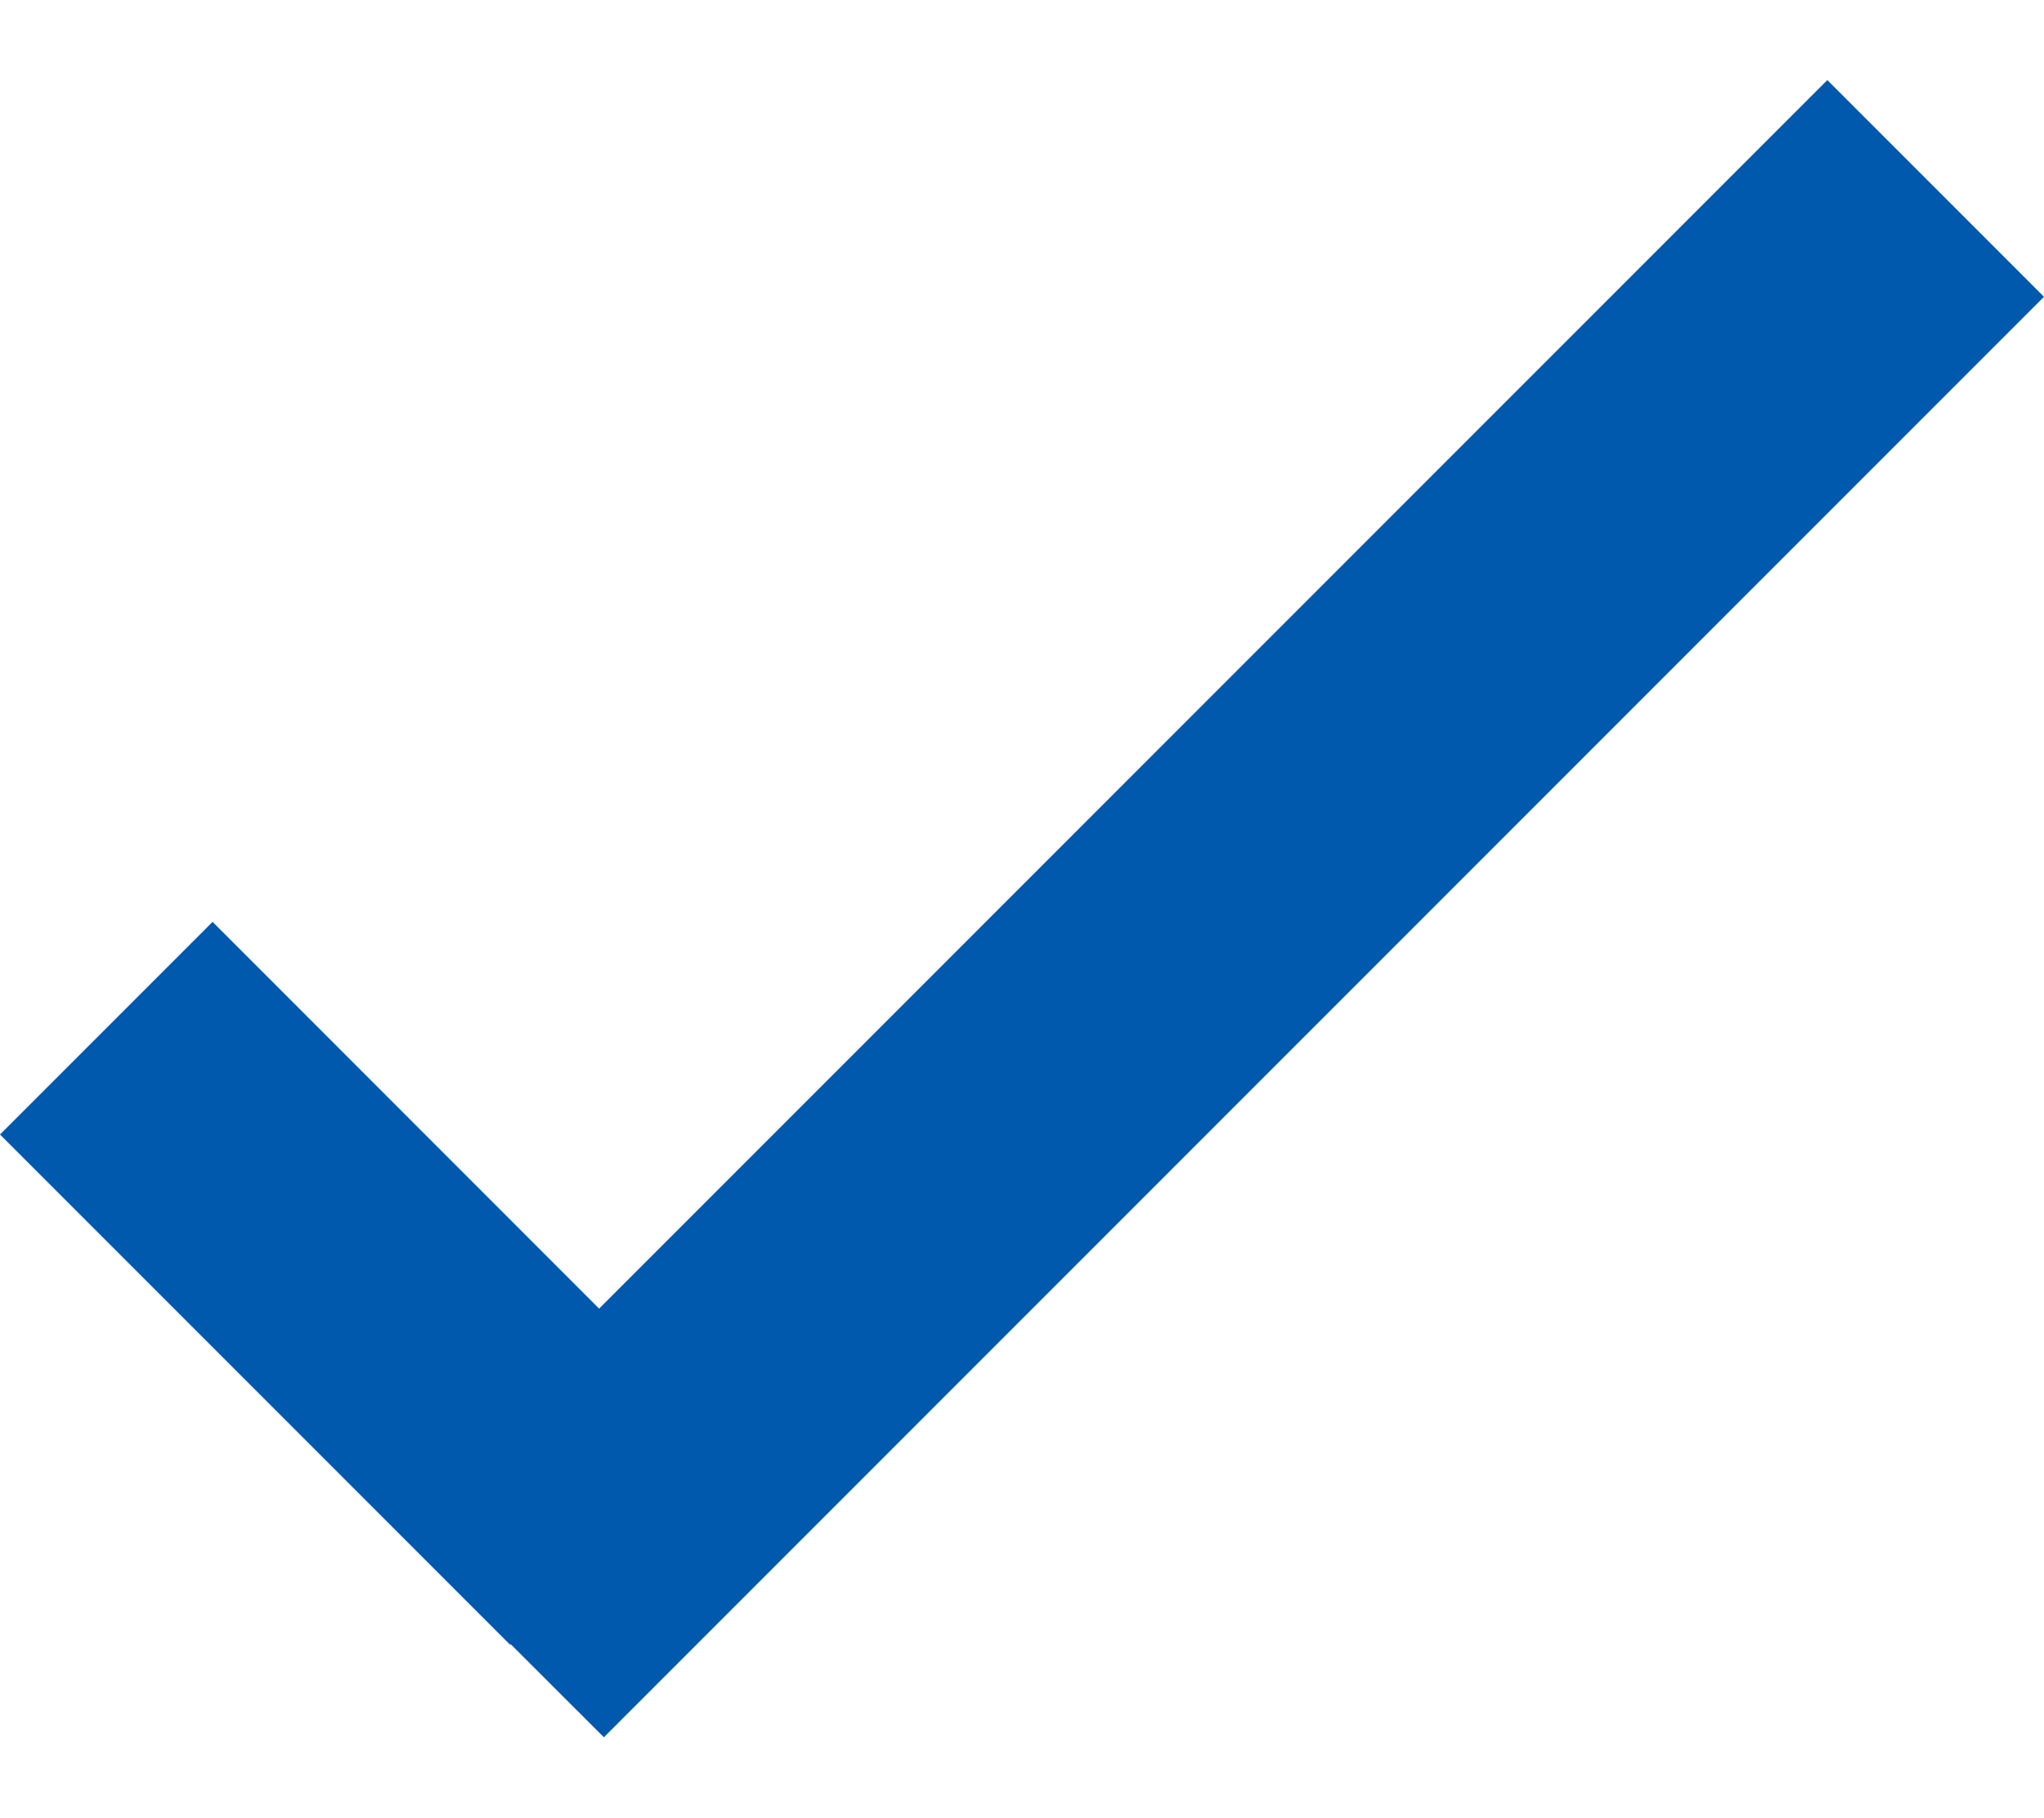
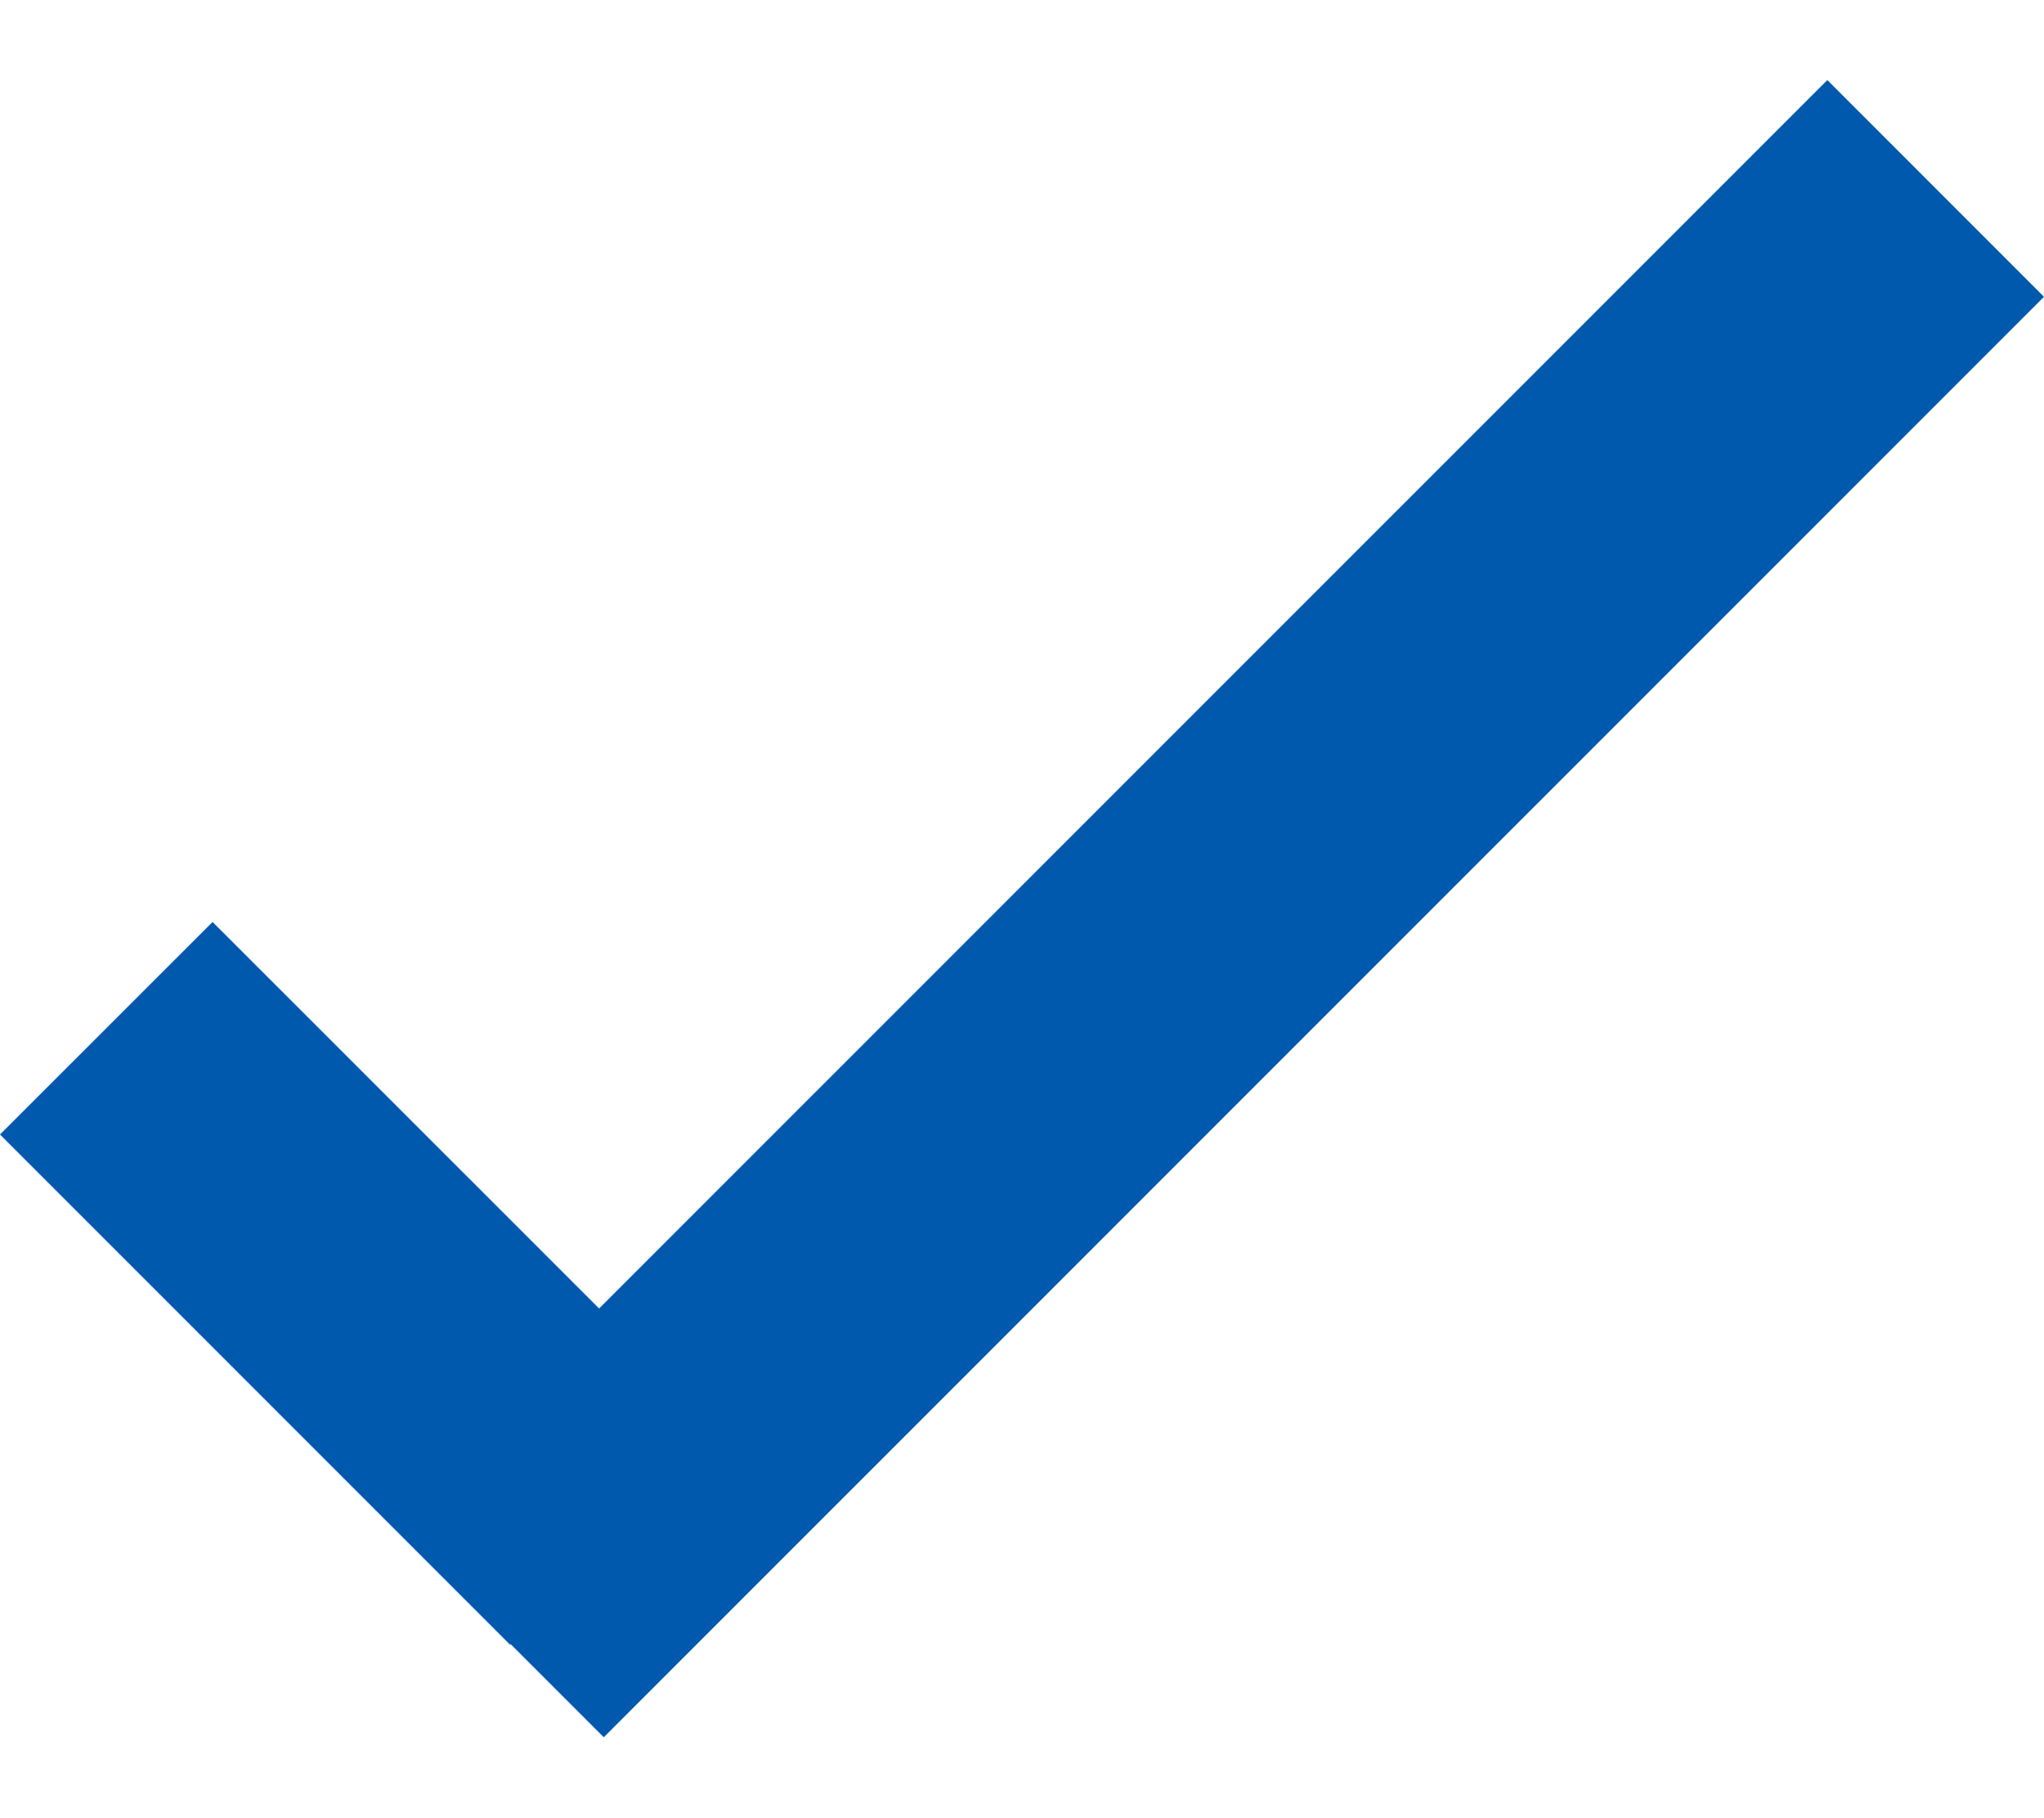
- <svg xmlns="http://www.w3.org/2000/svg" width="18" height="16" viewBox="0 0 18 16" fill="none">
-   <path d="M5.276 11.521L1.872 8.116L0 9.988L4.492 14.48L4.497 14.475L5.318 15.295L18 2.613L16.092 0.705L5.276 11.521Z" fill="#0059AC" />
+ <svg xmlns="http://www.w3.org/2000/svg" width="18" height="16" fill="none">
+   <path d="M5.276 11.52L1.872 8.117 0 9.988l4.492 4.492.005-.005.82.82L18 2.613 16.092.705 5.276 11.52z" fill="#0059AC" />
</svg>
